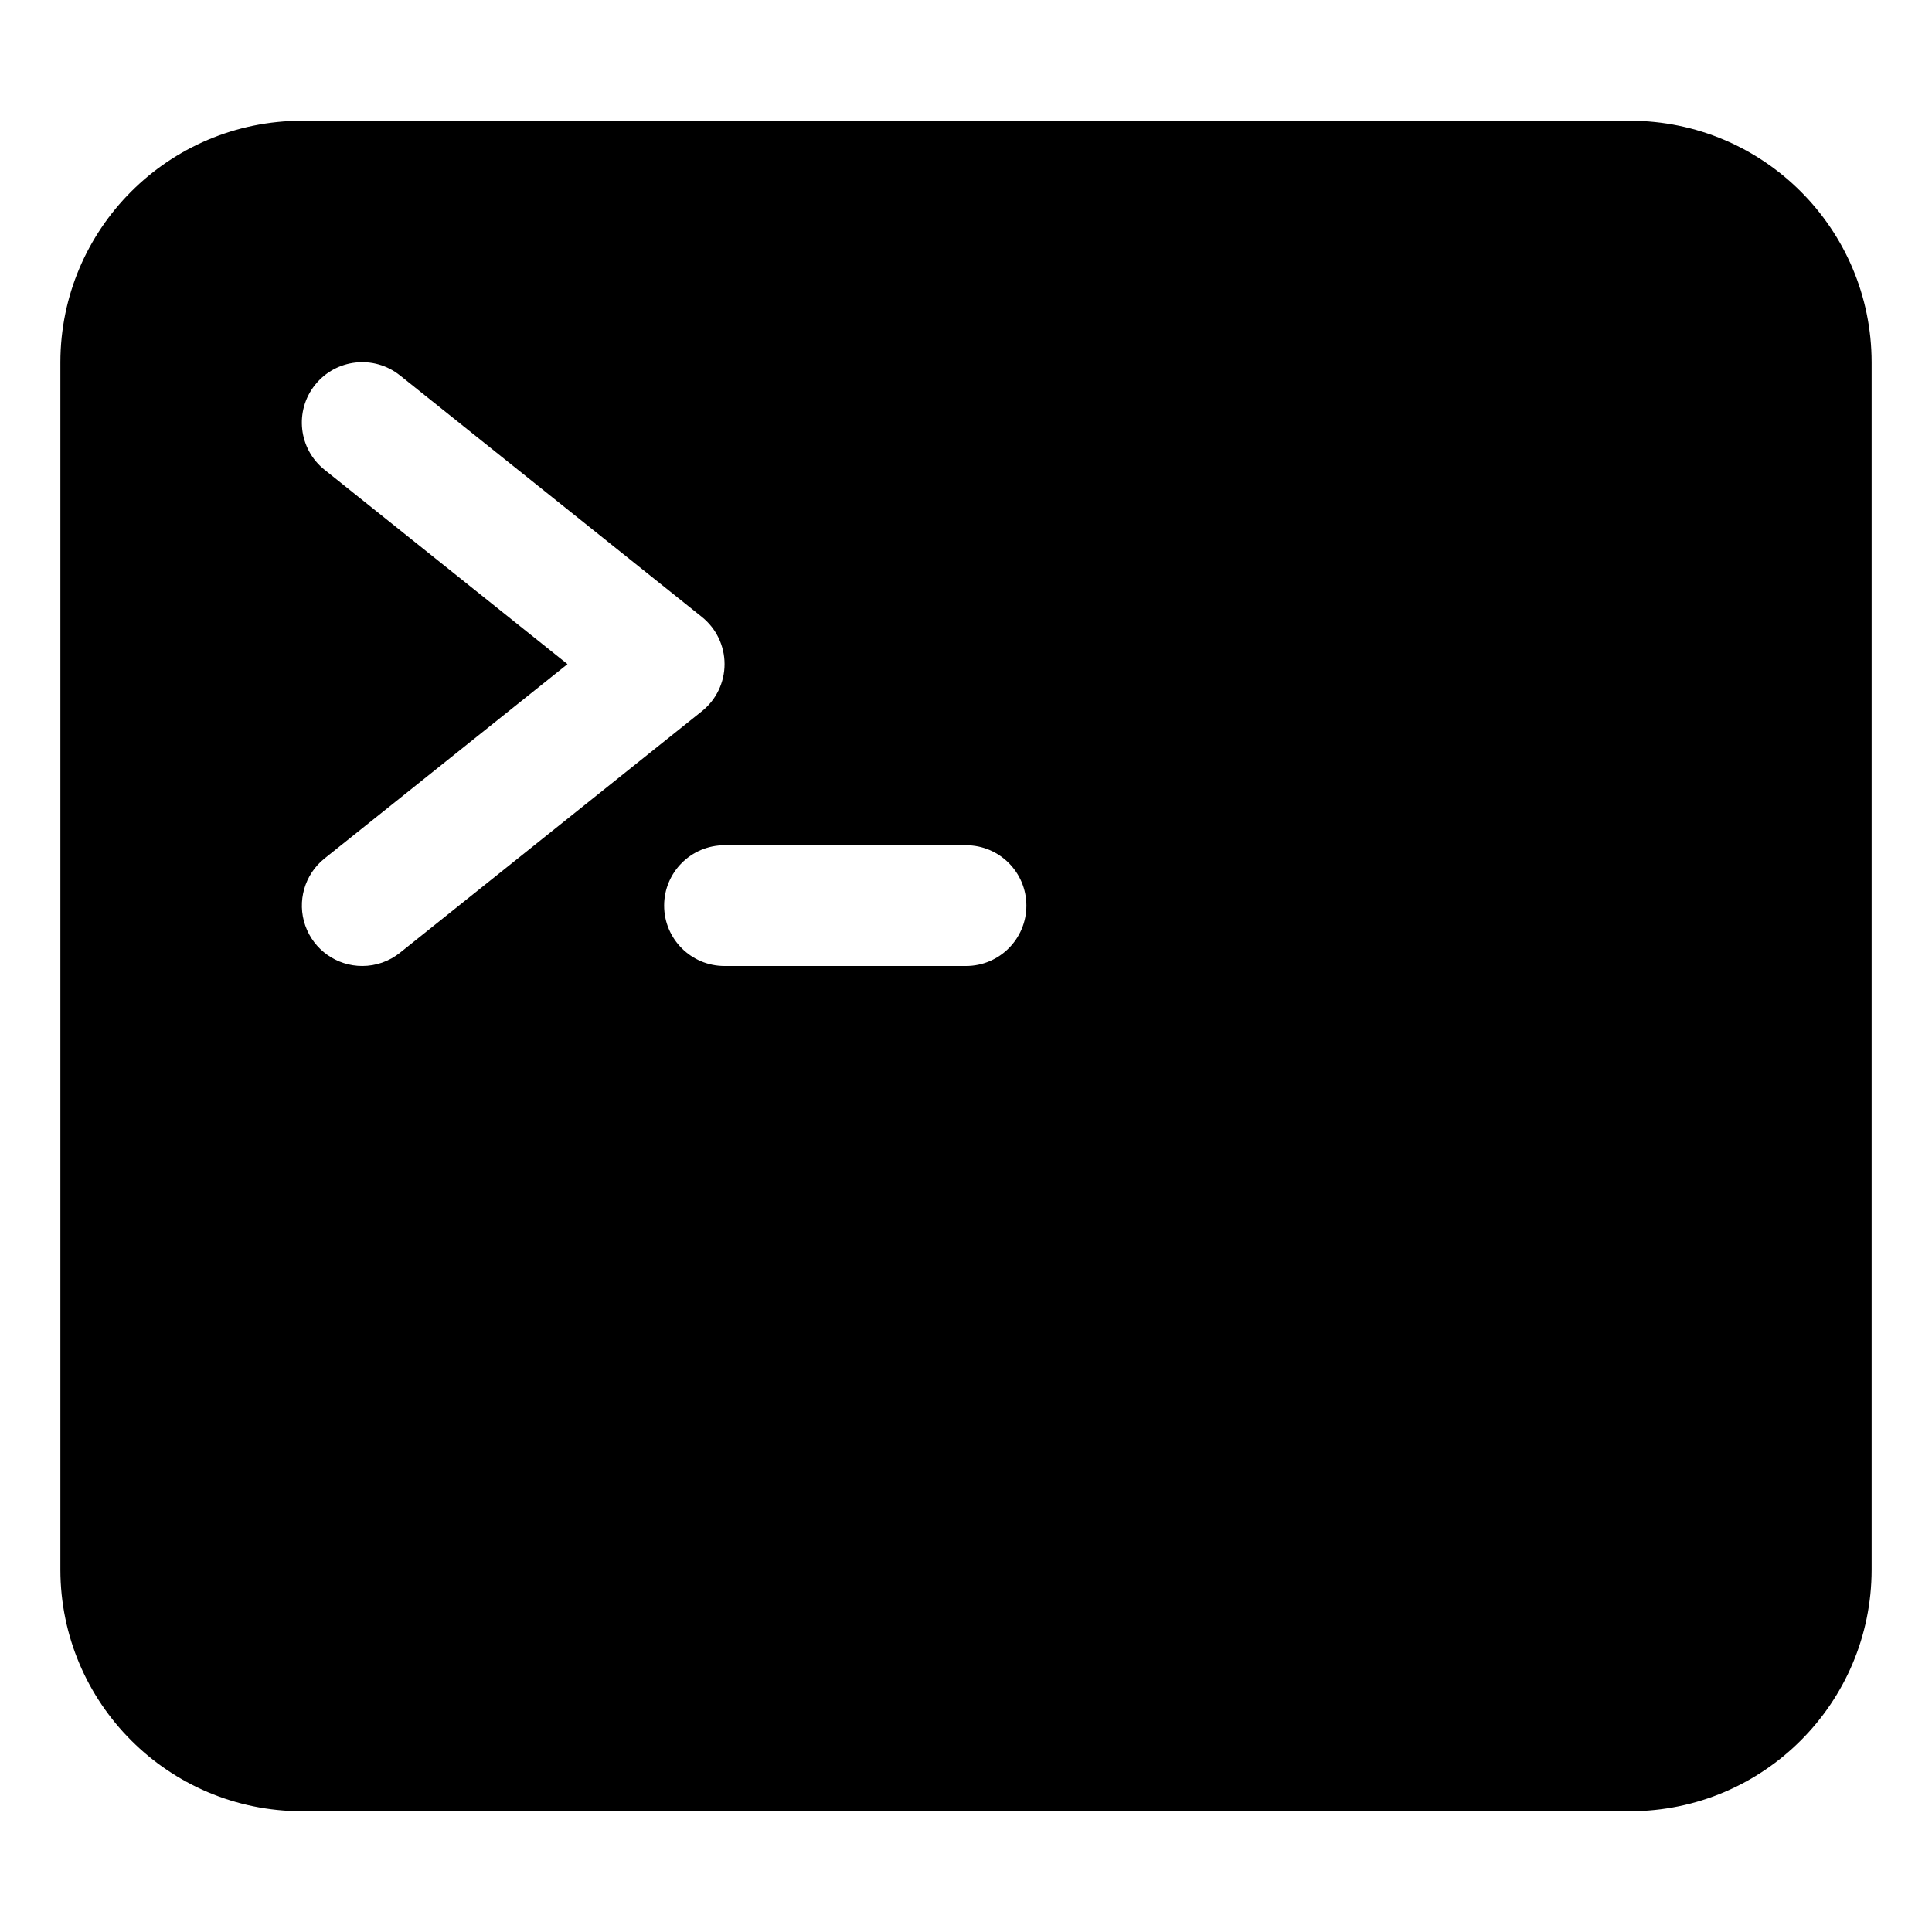
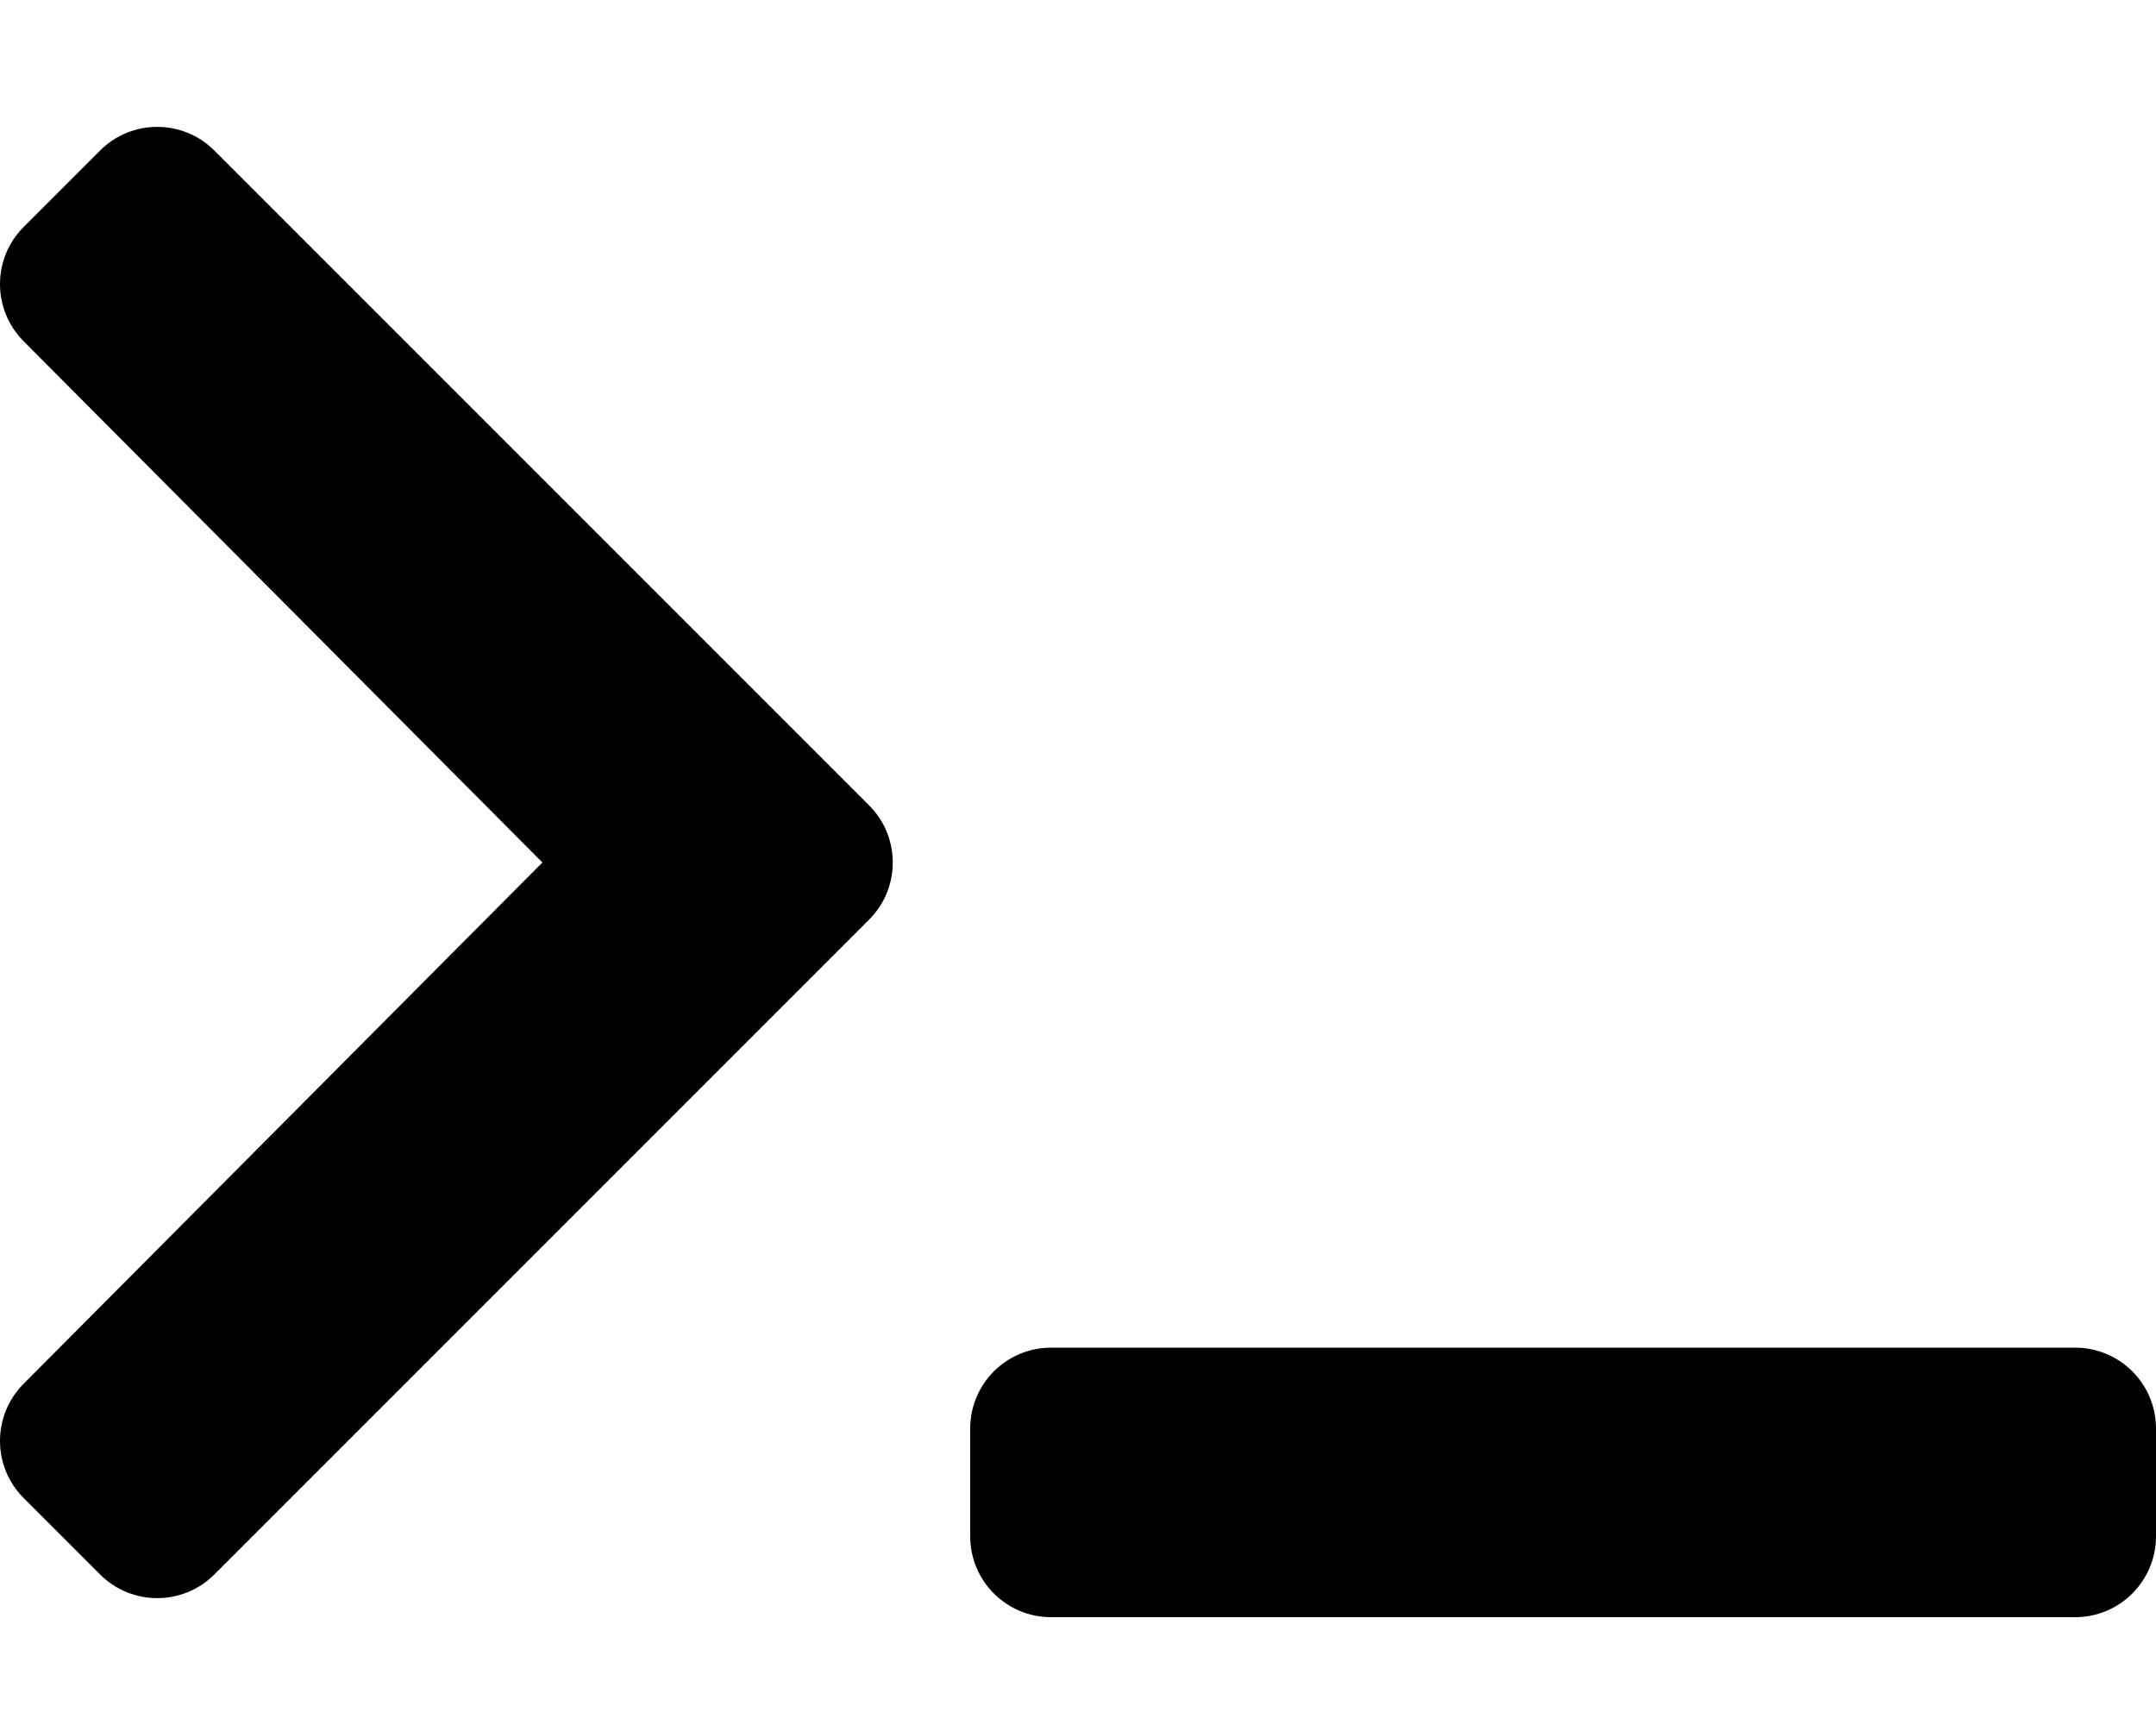
- <svg xmlns="http://www.w3.org/2000/svg" viewBox="0 0 512 512">
-   <path d="M432 32H80a64.07 64.07 0 0 0-64 64v320a64.07 64.07 0 0 0 64 64h352a64.07 64.07 0 0 0 64-64V96a64.07 64.07 0 0 0-64-64zM96 256a16 16 0 0 1-10-28.49L150.39 176L86 124.49a16 16 0 1 1 20-25l80 64a16 16 0 0 1 0 25l-80 64A16 16 0 0 1 96 256zm160 0h-64a16 16 0 0 1 0-32h64a16 16 0 0 1 0 32z" fill="currentColor" />
+ <svg xmlns="http://www.w3.org/2000/svg" viewBox="0 0 640 512">
+   <path d="M257.981 272.971L63.638 467.314c-9.373 9.373-24.569 9.373-33.941 0L7.029 444.647c-9.357-9.357-9.375-24.522-.04-33.901L161.011 256L6.99 101.255c-9.335-9.379-9.317-24.544.04-33.901l22.667-22.667c9.373-9.373 24.569-9.373 33.941 0L257.981 239.03c9.373 9.372 9.373 24.568 0 33.941zM640 456v-32c0-13.255-10.745-24-24-24H312c-13.255 0-24 10.745-24 24v32c0 13.255 10.745 24 24 24h304c13.255 0 24-10.745 24-24z" fill="currentColor" />
</svg>
